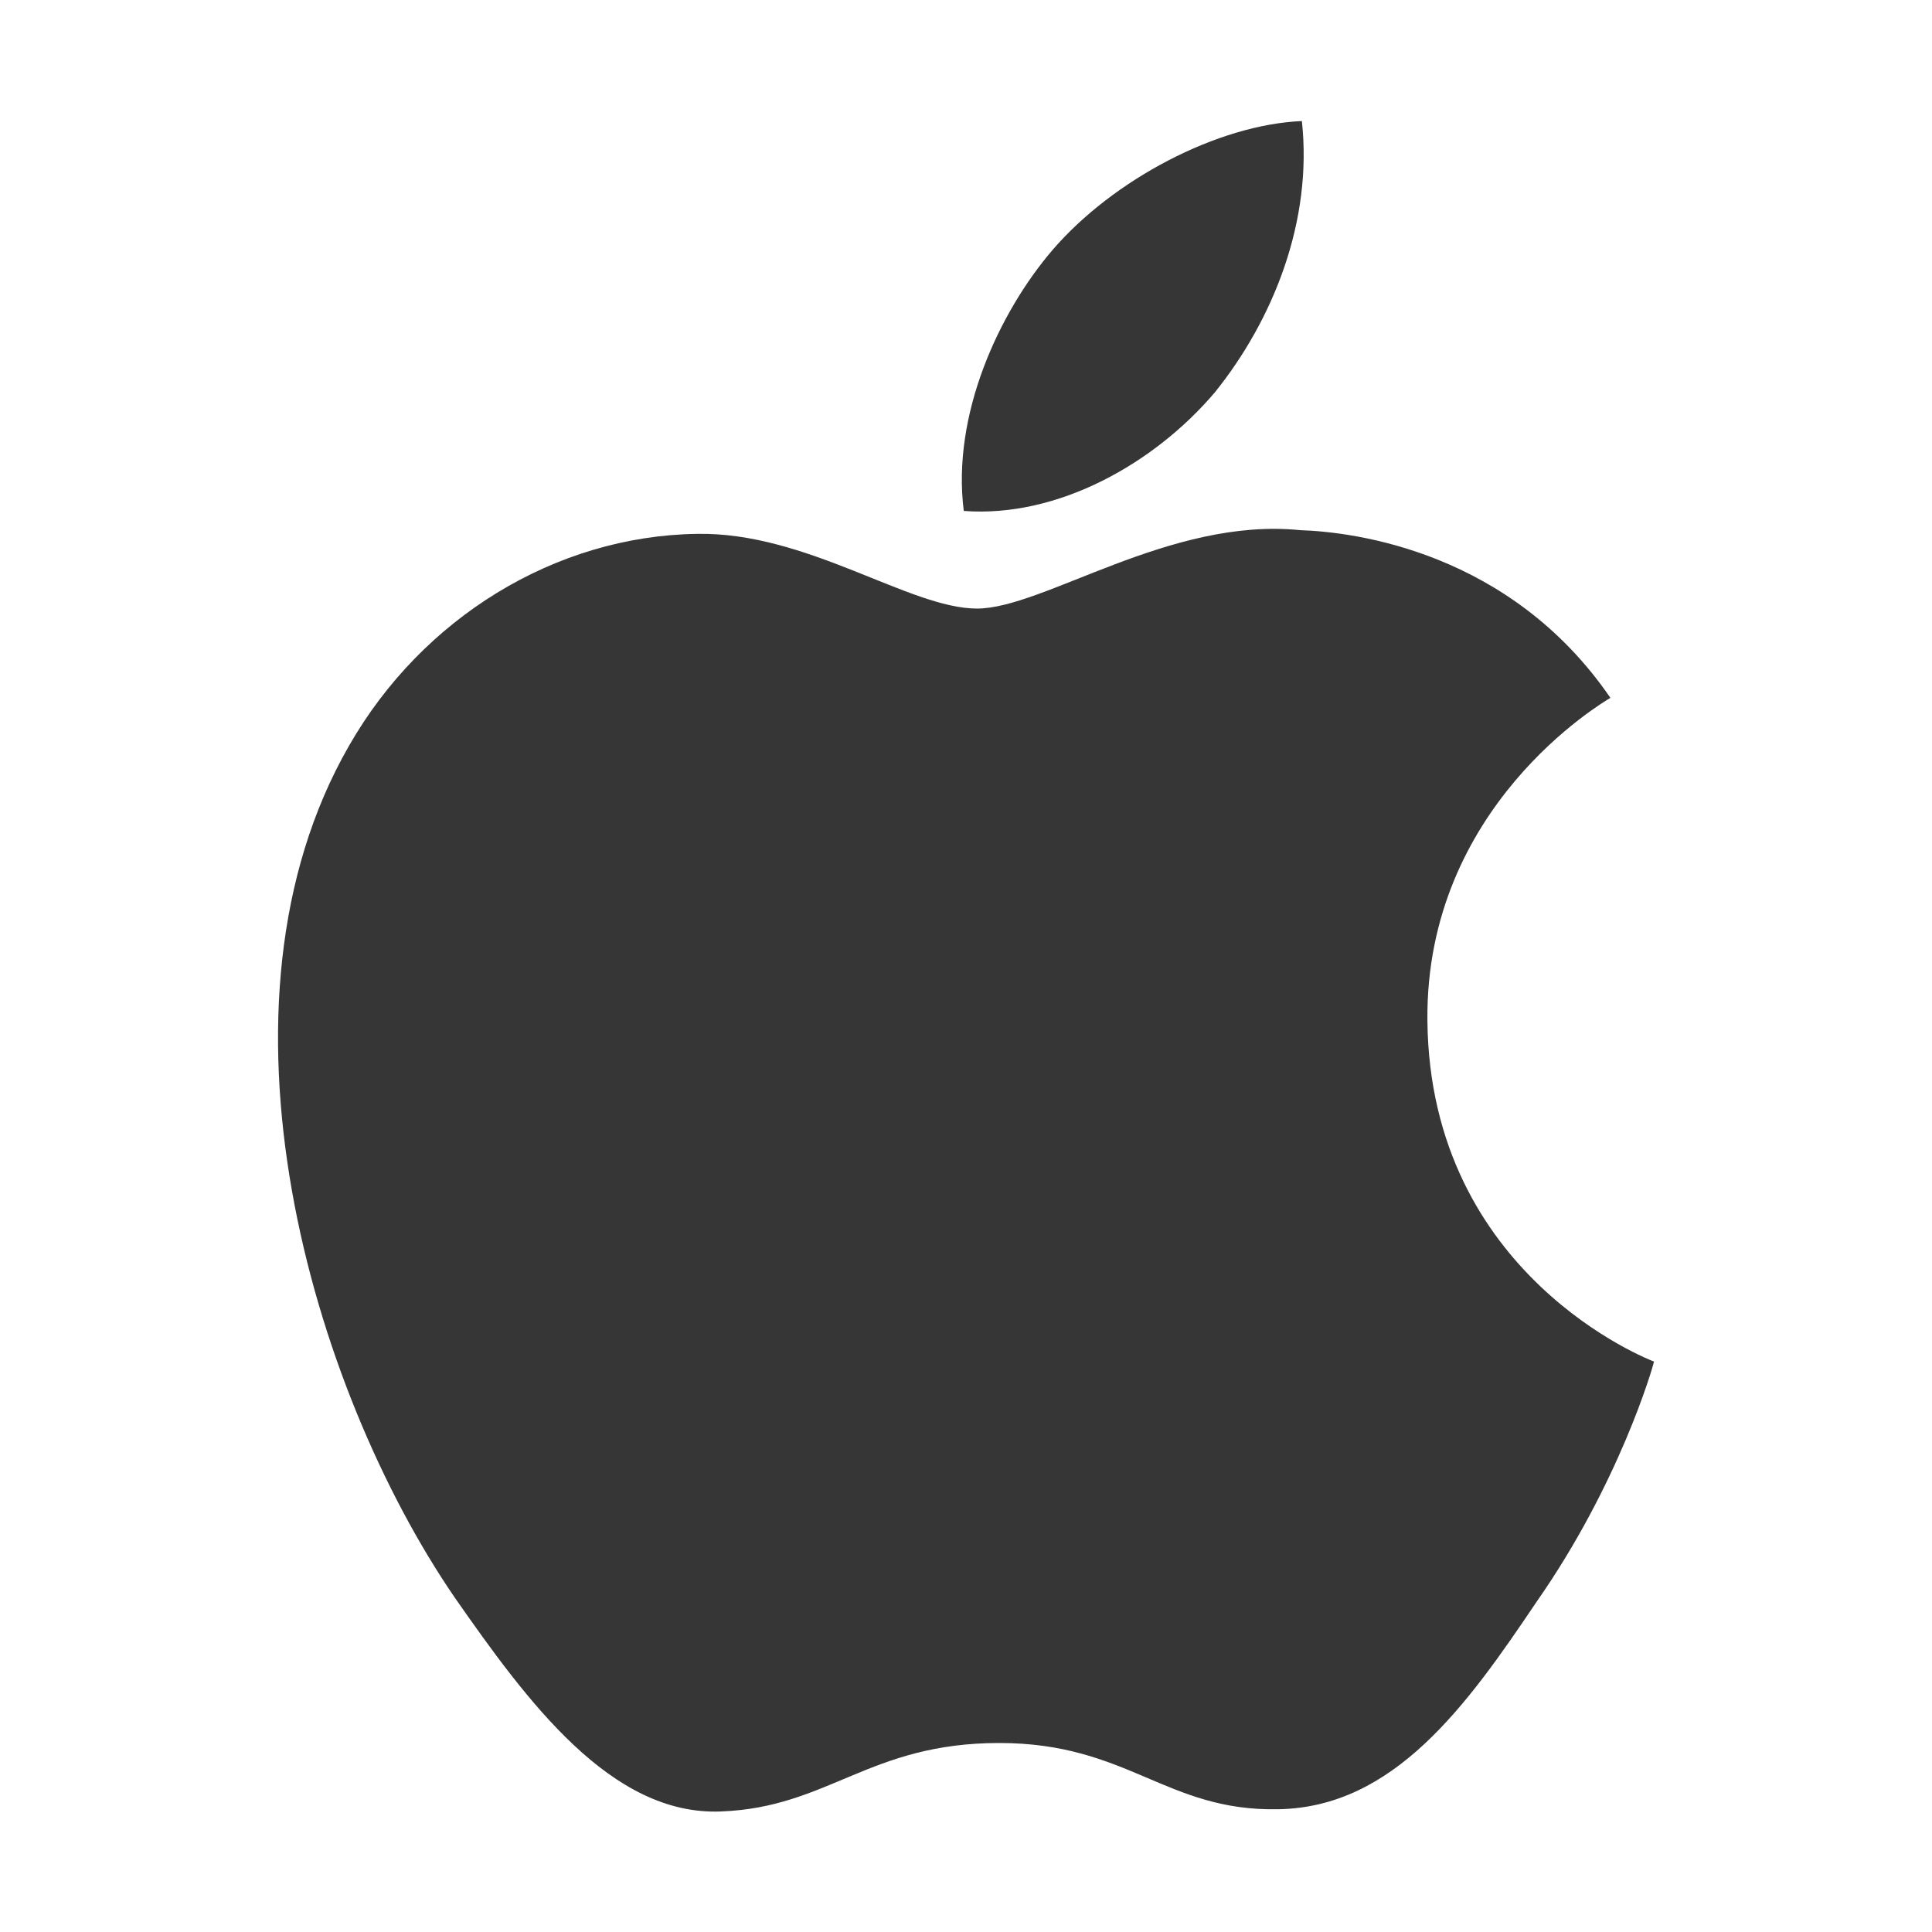
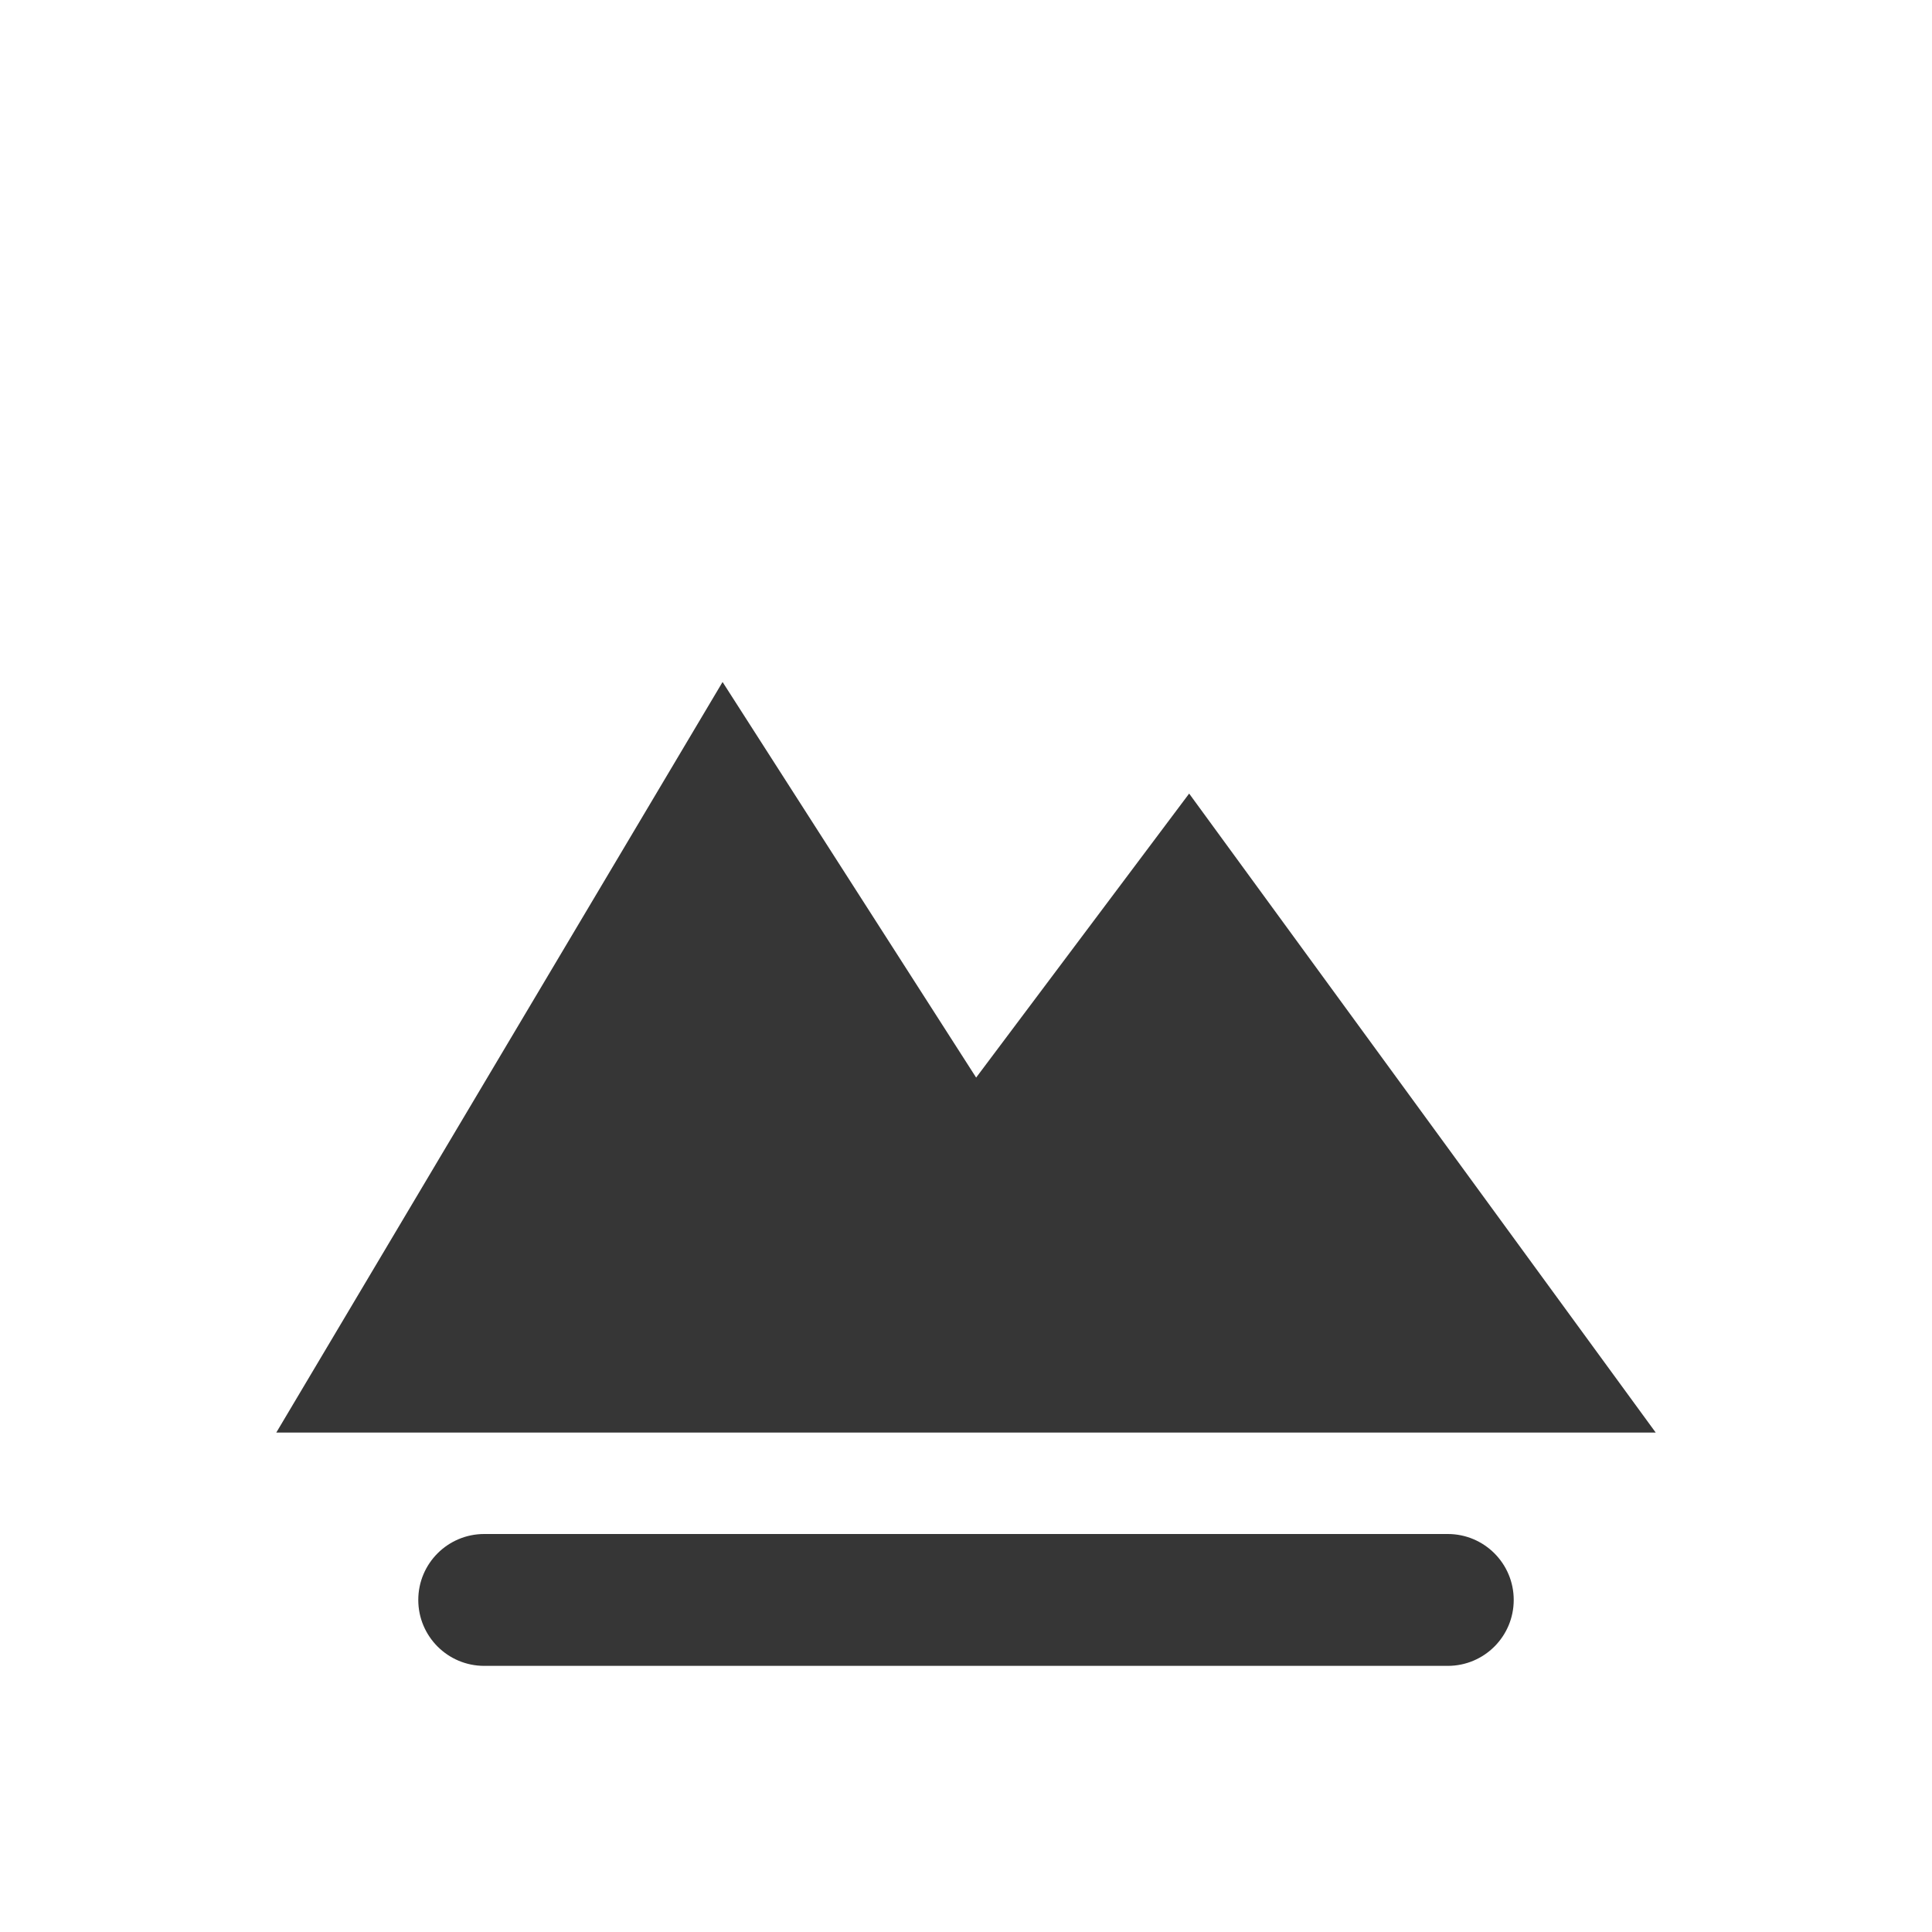
- <svg xmlns="http://www.w3.org/2000/svg" width="16" height="16" version="1.1">
-   <path transform="translate(1 -247.5)scale(.875)" d="M10.356 286.57c.552-.687.926-1.62.823-2.567-.795.033-1.785.552-2.36 1.22-.506.591-.956 1.559-.84 2.47.892.067 1.806-.45 2.377-1.123m2.011 5.945c-.019-2.024 1.656-3.006 1.732-3.053-.948-1.383-2.417-1.57-2.935-1.587-1.235-.126-2.43.742-3.06.742-.64 0-1.609-.727-2.651-.707-1.344.02-2.602.799-3.291 2.003-1.418 2.463-.361 6.08 1 8.066.683.978 1.478 2.066 2.52 2.023 1.02-.039 1.4-.648 2.633-.648 1.22 0 1.577.648 2.64.627 1.096-.018 1.784-.98 2.443-1.96.784-1.12 1.101-2.218 1.114-2.277-.025-.009-2.123-.807-2.145-3.23z" fill="#363636" />
+ <svg xmlns="http://www.w3.org/2000/svg" width="16" height="16" viewBox="0 0 16 16">
+   <defs>
+     <style id="current-color-scheme" type="text/css">.ColorScheme-Text{color:#363636;}</style>
+   </defs>
+   <g class="ColorScheme-Text" fill="currentColor" transform="translate(1.28 1.28) scale(0.84)">
+     <path d="M1.2 12.6 5.6 5.2 8.1 9.1 10.2 6.3 14.8 12.6Z" />
+     <rect x="2.6" y="13.6" width="10.8" height="1.3" rx=".65" />
+   </g>
</svg>
